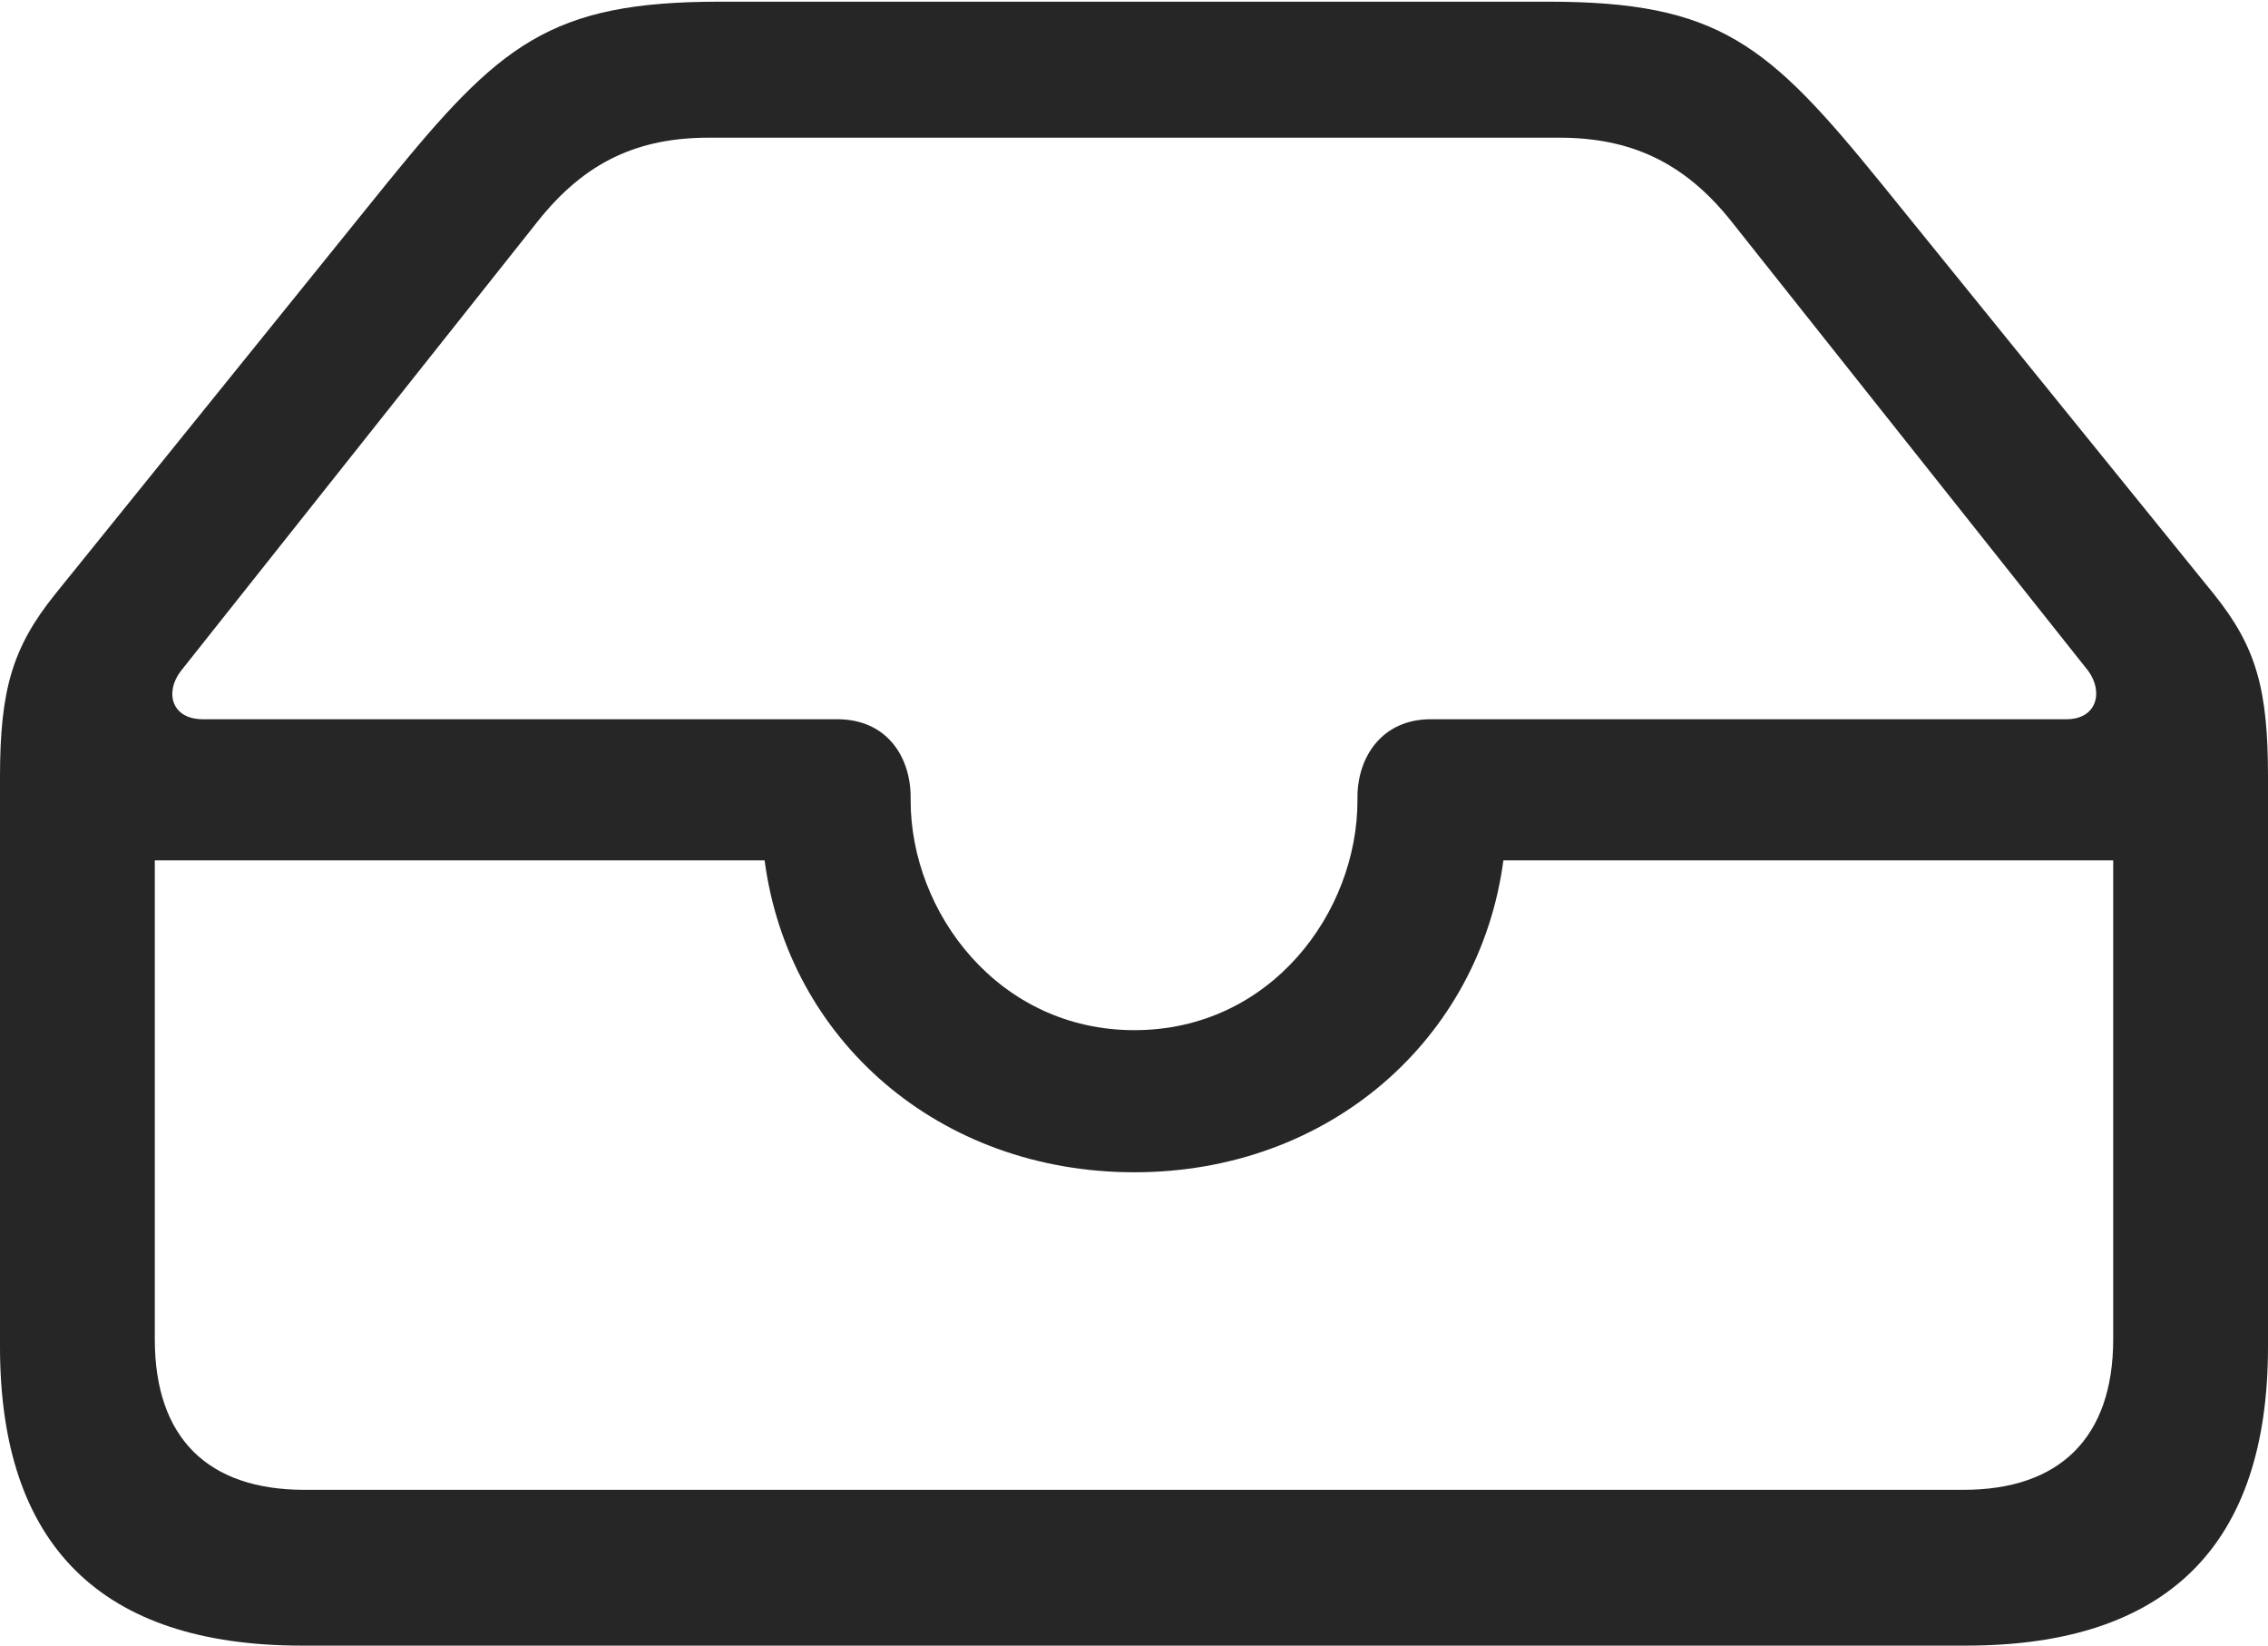
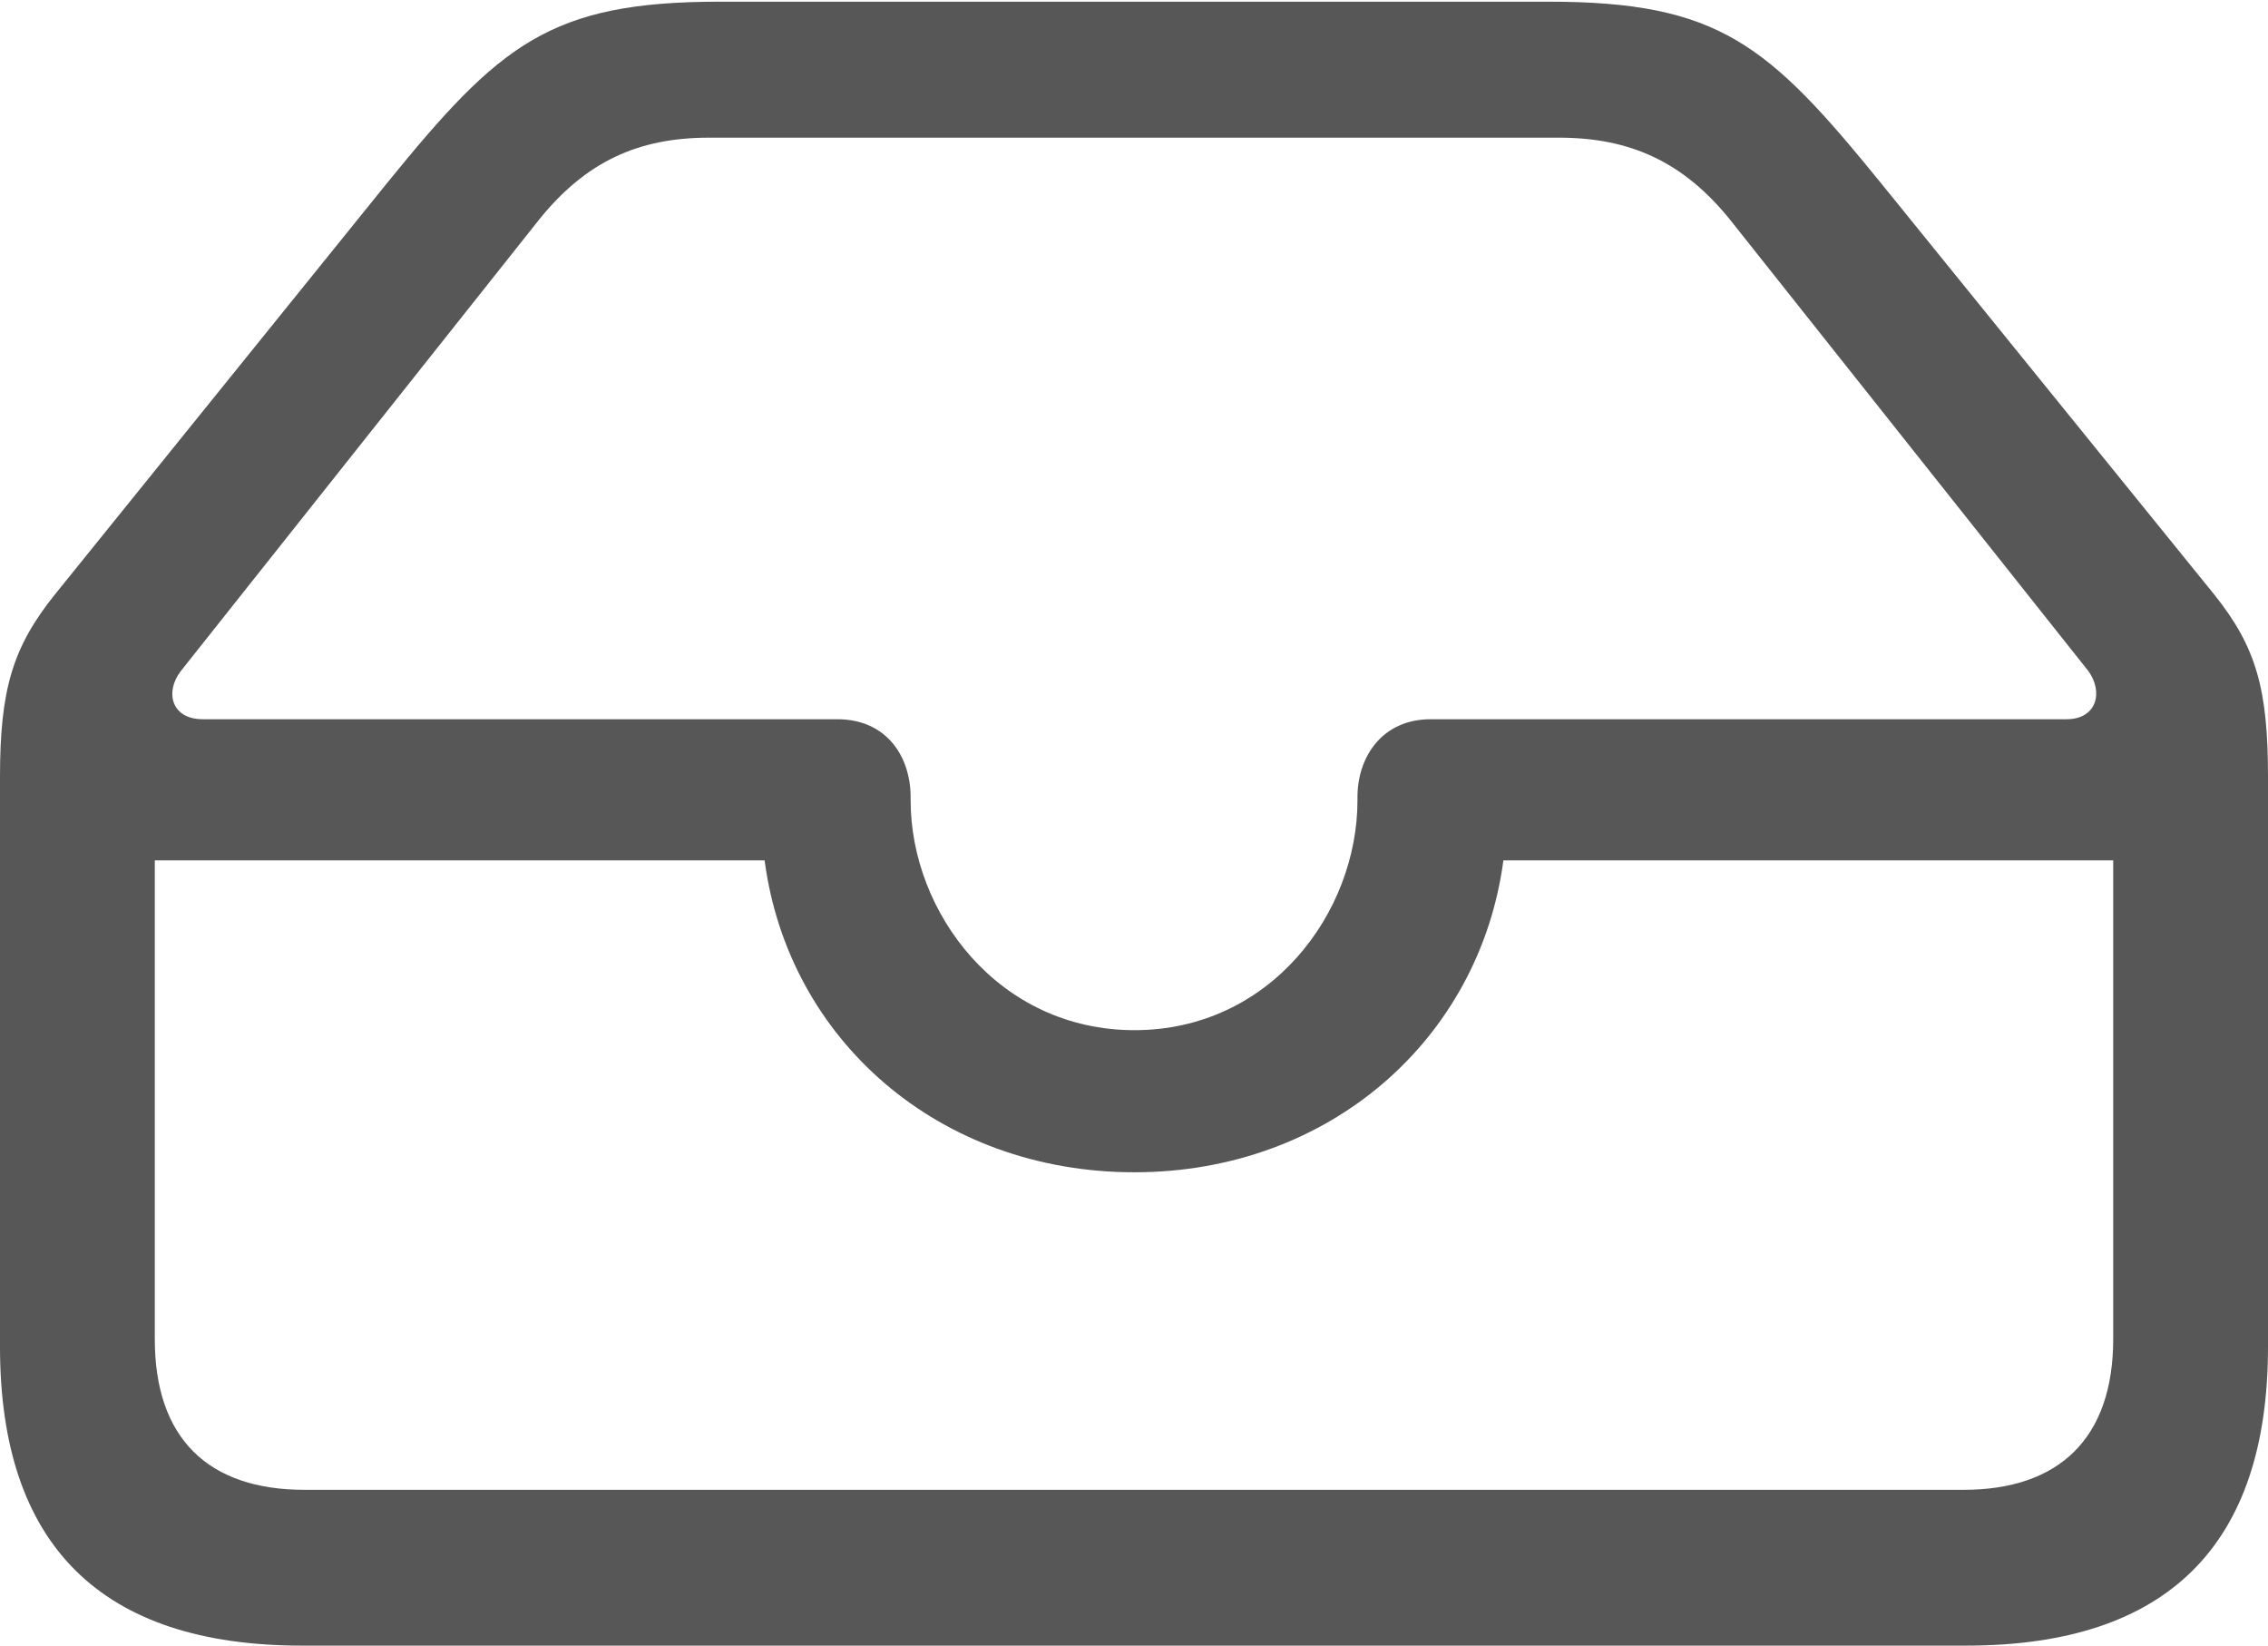
<svg xmlns="http://www.w3.org/2000/svg" version="1.1" viewBox="0 0 23.018 16.698">
  <g>
    <rect height="16.698" opacity="0" width="23.018" x="0" y="0" />
-     <path d="M3.064 16.698L19.954 16.698C22.001 16.698 23.018 15.676 23.018 13.665L23.018 7.885C23.018 6.998 22.902 6.568 22.471 6.031L19.091 1.859C17.946 0.45 17.449 0.017 15.711 0.017L7.307 0.017C5.579 0.017 5.072 0.45 3.927 1.859L0.558 6.031C0.127 6.568 0 6.998 0 7.885L0 13.665C0 15.681 1.028 16.698 3.064 16.698ZM2.058 7.298C1.739 7.298 1.67 7.022 1.836 6.808L5.459 2.244C5.942 1.636 6.482 1.397 7.195 1.397L15.823 1.397C16.536 1.397 17.086 1.636 17.57 2.244L21.194 6.808C21.35 7.022 21.281 7.298 20.973 7.298L14.521 7.298C14.023 7.298 13.777 7.685 13.777 8.088L13.777 8.121C13.777 9.257 12.897 10.453 11.513 10.453C10.132 10.453 9.242 9.257 9.242 8.121L9.242 8.088C9.242 7.685 9.005 7.298 8.497 7.298ZM3.089 15.117C2.113 15.117 1.571 14.595 1.571 13.588L1.571 8.73L7.76 8.73C8 10.553 9.532 11.895 11.513 11.895C13.496 11.895 15.018 10.539 15.258 8.73L21.447 8.73L21.447 13.588C21.447 14.595 20.896 15.117 19.93 15.117Z" fill="black" fill-opacity="0.85" />
+     <path d="M3.064 16.698L19.954 16.698C22.001 16.698 23.018 15.676 23.018 13.665L23.018 7.885C23.018 6.998 22.902 6.568 22.471 6.031L19.091 1.859C17.946 0.45 17.449 0.017 15.711 0.017L7.307 0.017C5.579 0.017 5.072 0.45 3.927 1.859L0.558 6.031C0.127 6.568 0 6.998 0 7.885L0 13.665C0 15.681 1.028 16.698 3.064 16.698ZM2.058 7.298C1.739 7.298 1.67 7.022 1.836 6.808L5.459 2.244C5.942 1.636 6.482 1.397 7.195 1.397L15.823 1.397C16.536 1.397 17.086 1.636 17.57 2.244L21.194 6.808C21.35 7.022 21.281 7.298 20.973 7.298L14.521 7.298C14.023 7.298 13.777 7.685 13.777 8.088L13.777 8.121C13.777 9.257 12.897 10.453 11.513 10.453C10.132 10.453 9.242 9.257 9.242 8.121L9.242 8.088C9.242 7.685 9.005 7.298 8.497 7.298ZM3.089 15.117C2.113 15.117 1.571 14.595 1.571 13.588L1.571 8.73L7.76 8.73C8 10.553 9.532 11.895 11.513 11.895C13.496 11.895 15.018 10.539 15.258 8.73L21.447 8.73L21.447 13.588C21.447 14.595 20.896 15.117 19.93 15.117Z" fill="#575757" fill-opacity="1" />
  </g>
</svg>
